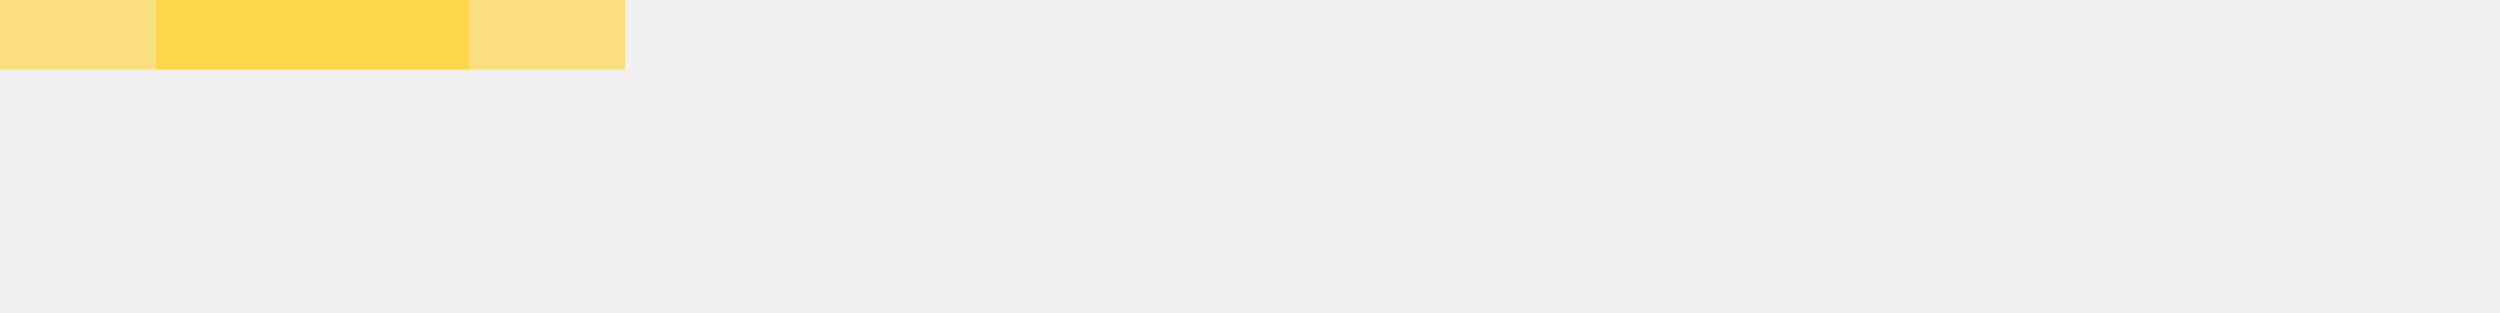
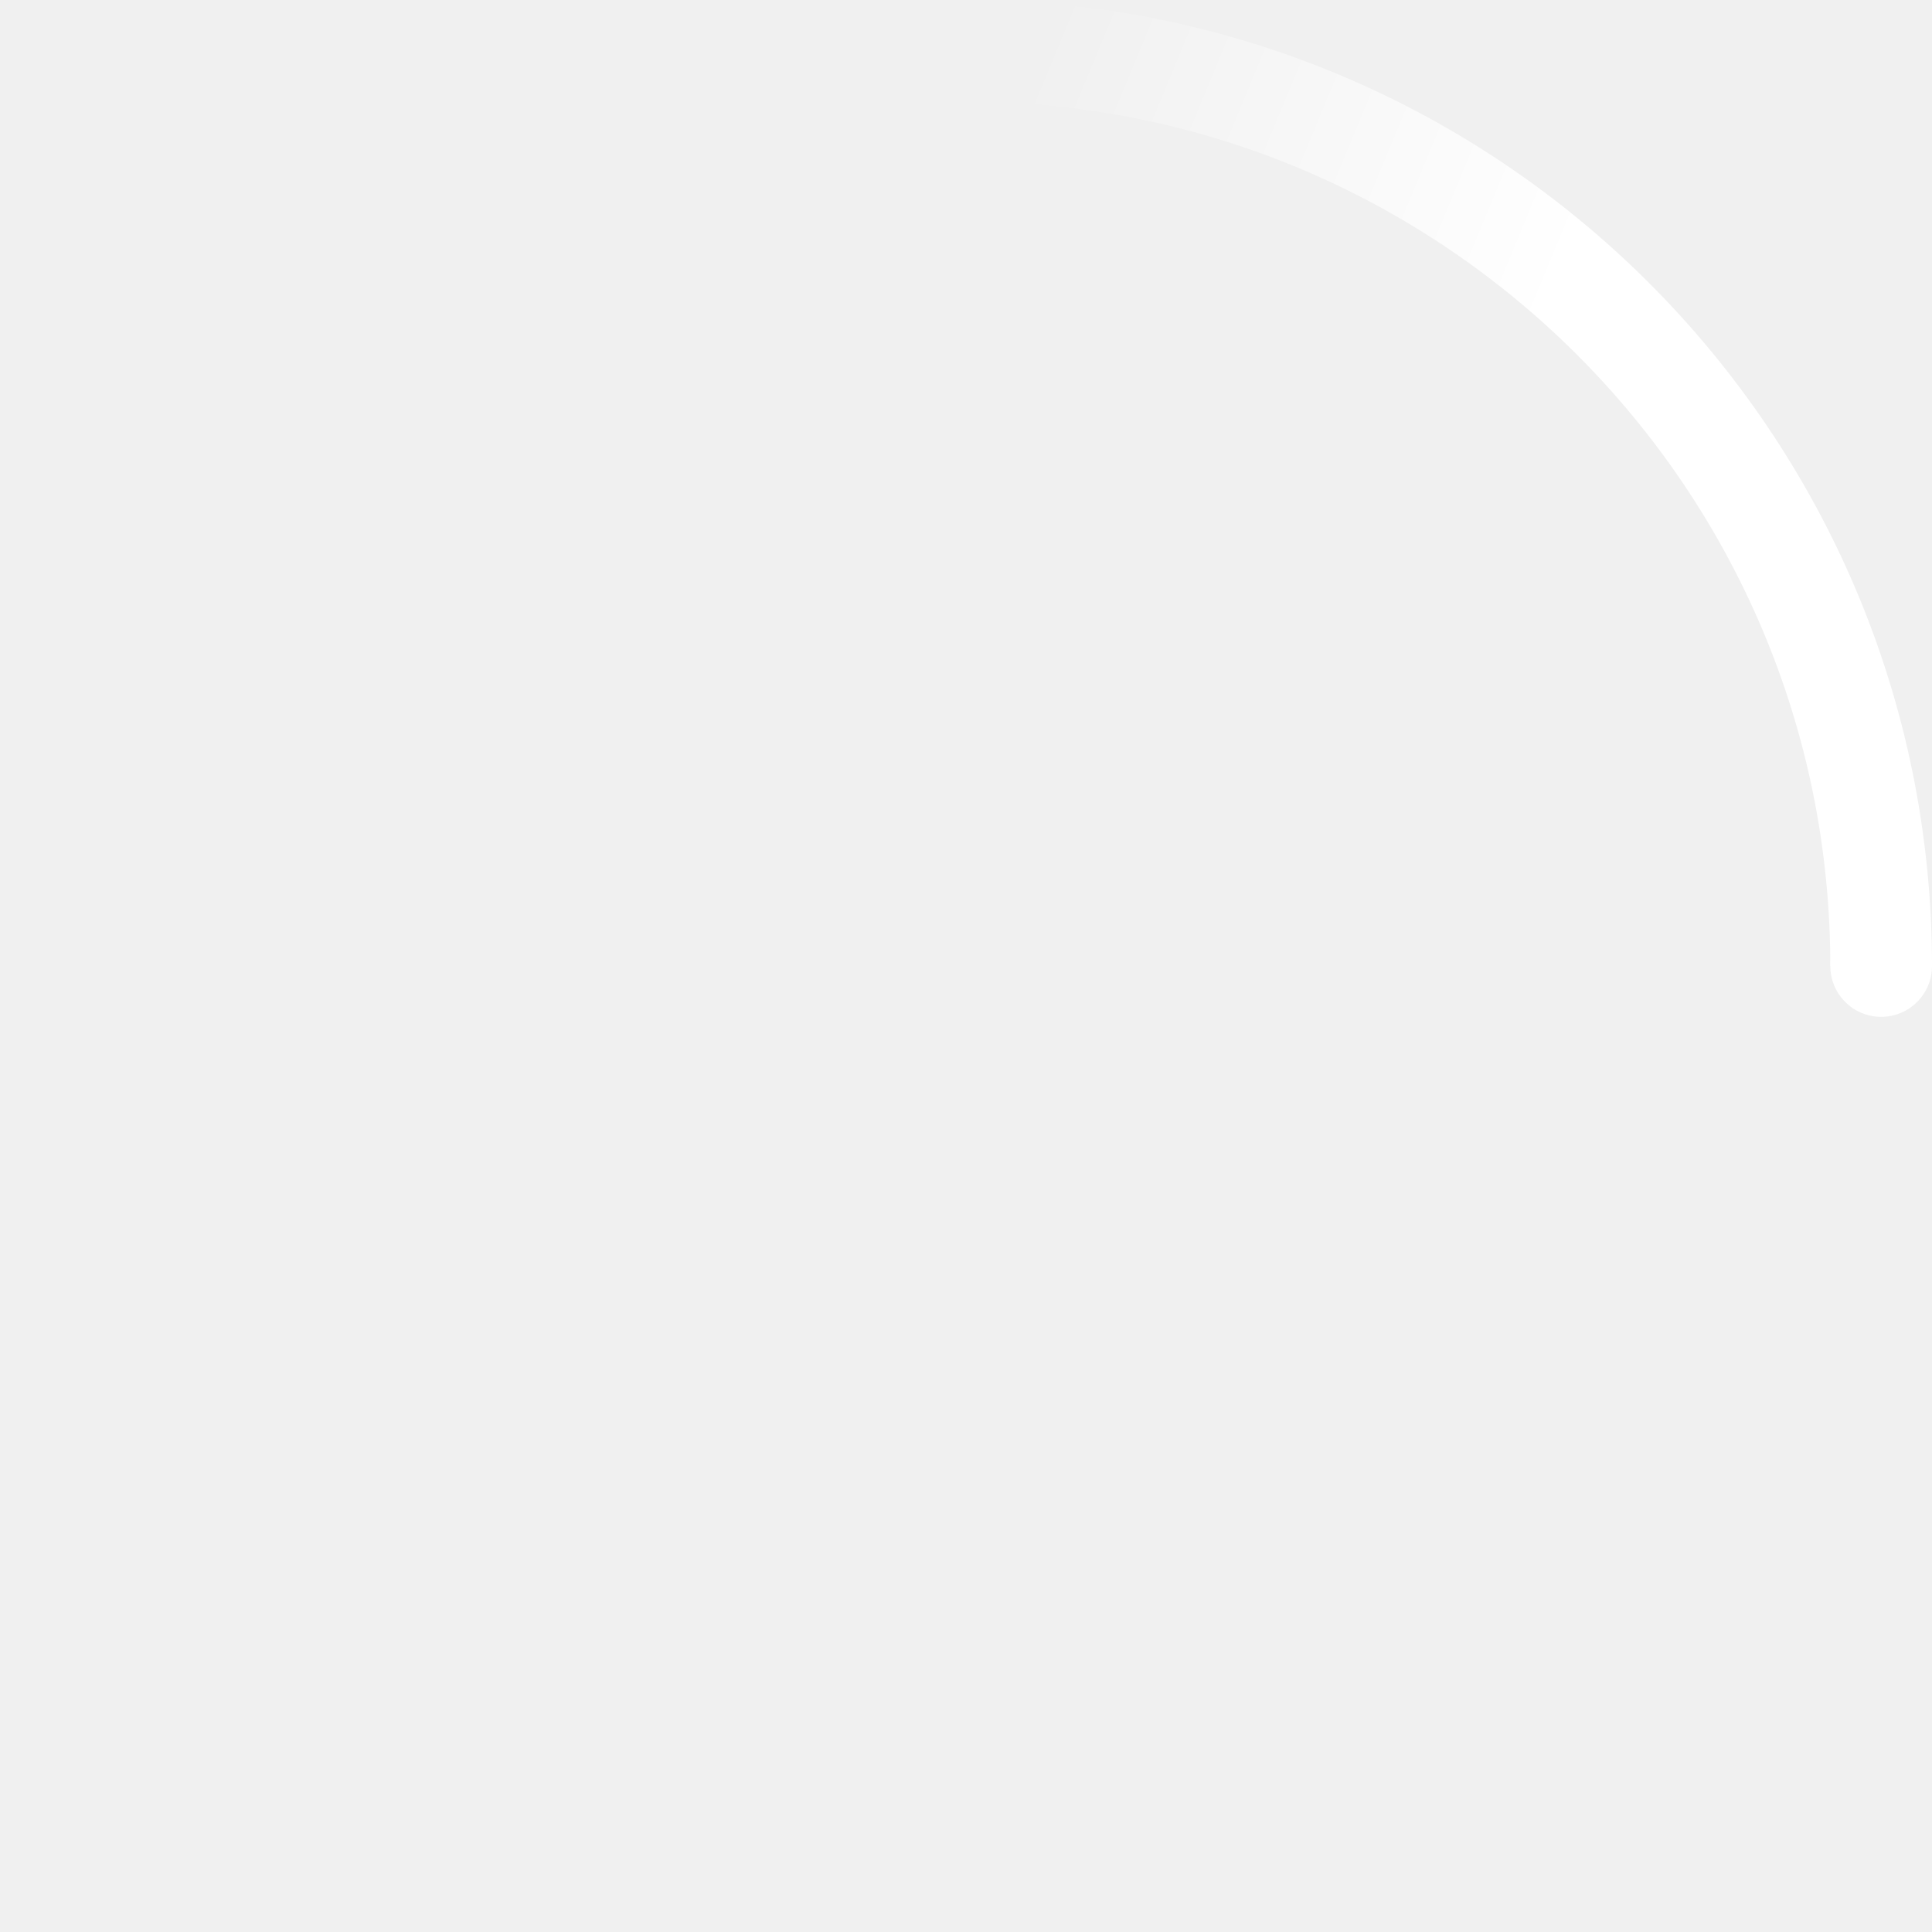
- <svg xmlns="http://www.w3.org/2000/svg" viewBox="0 14 32 18" width="32" height="4" fill="#ffd43b" preserveAspectRatio="none">
-   <path opacity="0.8" transform="translate(0 0)" d="M2 14 V18 H6 V14z">
-     <animateTransform attributeName="transform" type="translate" values="0 0; 24 0; 0 0" dur="2s" begin="0" repeatCount="indefinite" keySplines="0.2 0.2 0.4 0.8;0.2 0.2 0.4 0.8" calcMode="spline" />
-   </path>
-   <path opacity="0.5" transform="translate(0 0)" d="M0 14 V18 H8 V14z">
-     <animateTransform attributeName="transform" type="translate" values="0 0; 24 0; 0 0" dur="2s" begin="0.1s" repeatCount="indefinite" keySplines="0.2 0.2 0.4 0.8;0.2 0.2 0.4 0.8" calcMode="spline" />
-   </path>
-   <path opacity="0.25" transform="translate(0 0)" d="M0 14 V18 H8 V14z">
-     <animateTransform attributeName="transform" type="translate" values="0 0; 24 0; 0 0" dur="2s" begin="0.2s" repeatCount="indefinite" keySplines="0.2 0.2 0.4 0.8;0.2 0.2 0.4 0.8" calcMode="spline" />
-   </path>
+ <svg xmlns="http://www.w3.org/2000/svg" width="38" height="38" viewBox="0 0 38 38">
+   <defs>
+     <linearGradient x1="8.042%" y1="0%" x2="65.682%" y2="23.865%" id="a">
+       <stop stop-color="#fff" stop-opacity="0" offset="0%" />
+       <stop stop-color="#fff" stop-opacity=".631" offset="63.146%" />
+       <stop stop-color="#fff" offset="100%" />
+     </linearGradient>
+   </defs>
+   <g fill="none" fill-rule="evenodd">
+     <g transform="translate(1 1)">
+       <path d="M36 18c0-9.94-8.06-18-18-18" id="Oval-2" stroke="url(#a)" stroke-width="2">
+         <animateTransform attributeName="transform" type="rotate" from="0 18 18" to="360 18 18" dur="1.5s" repeatCount="indefinite" />
+       </path>
+       <circle fill="#fff" cx="36" cy="18" r="1">
+         <animateTransform attributeName="transform" type="rotate" from="0 18 18" to="360 18 18" dur="1.5s" repeatCount="indefinite" />
+       </circle>
+     </g>
+   </g>
</svg>
